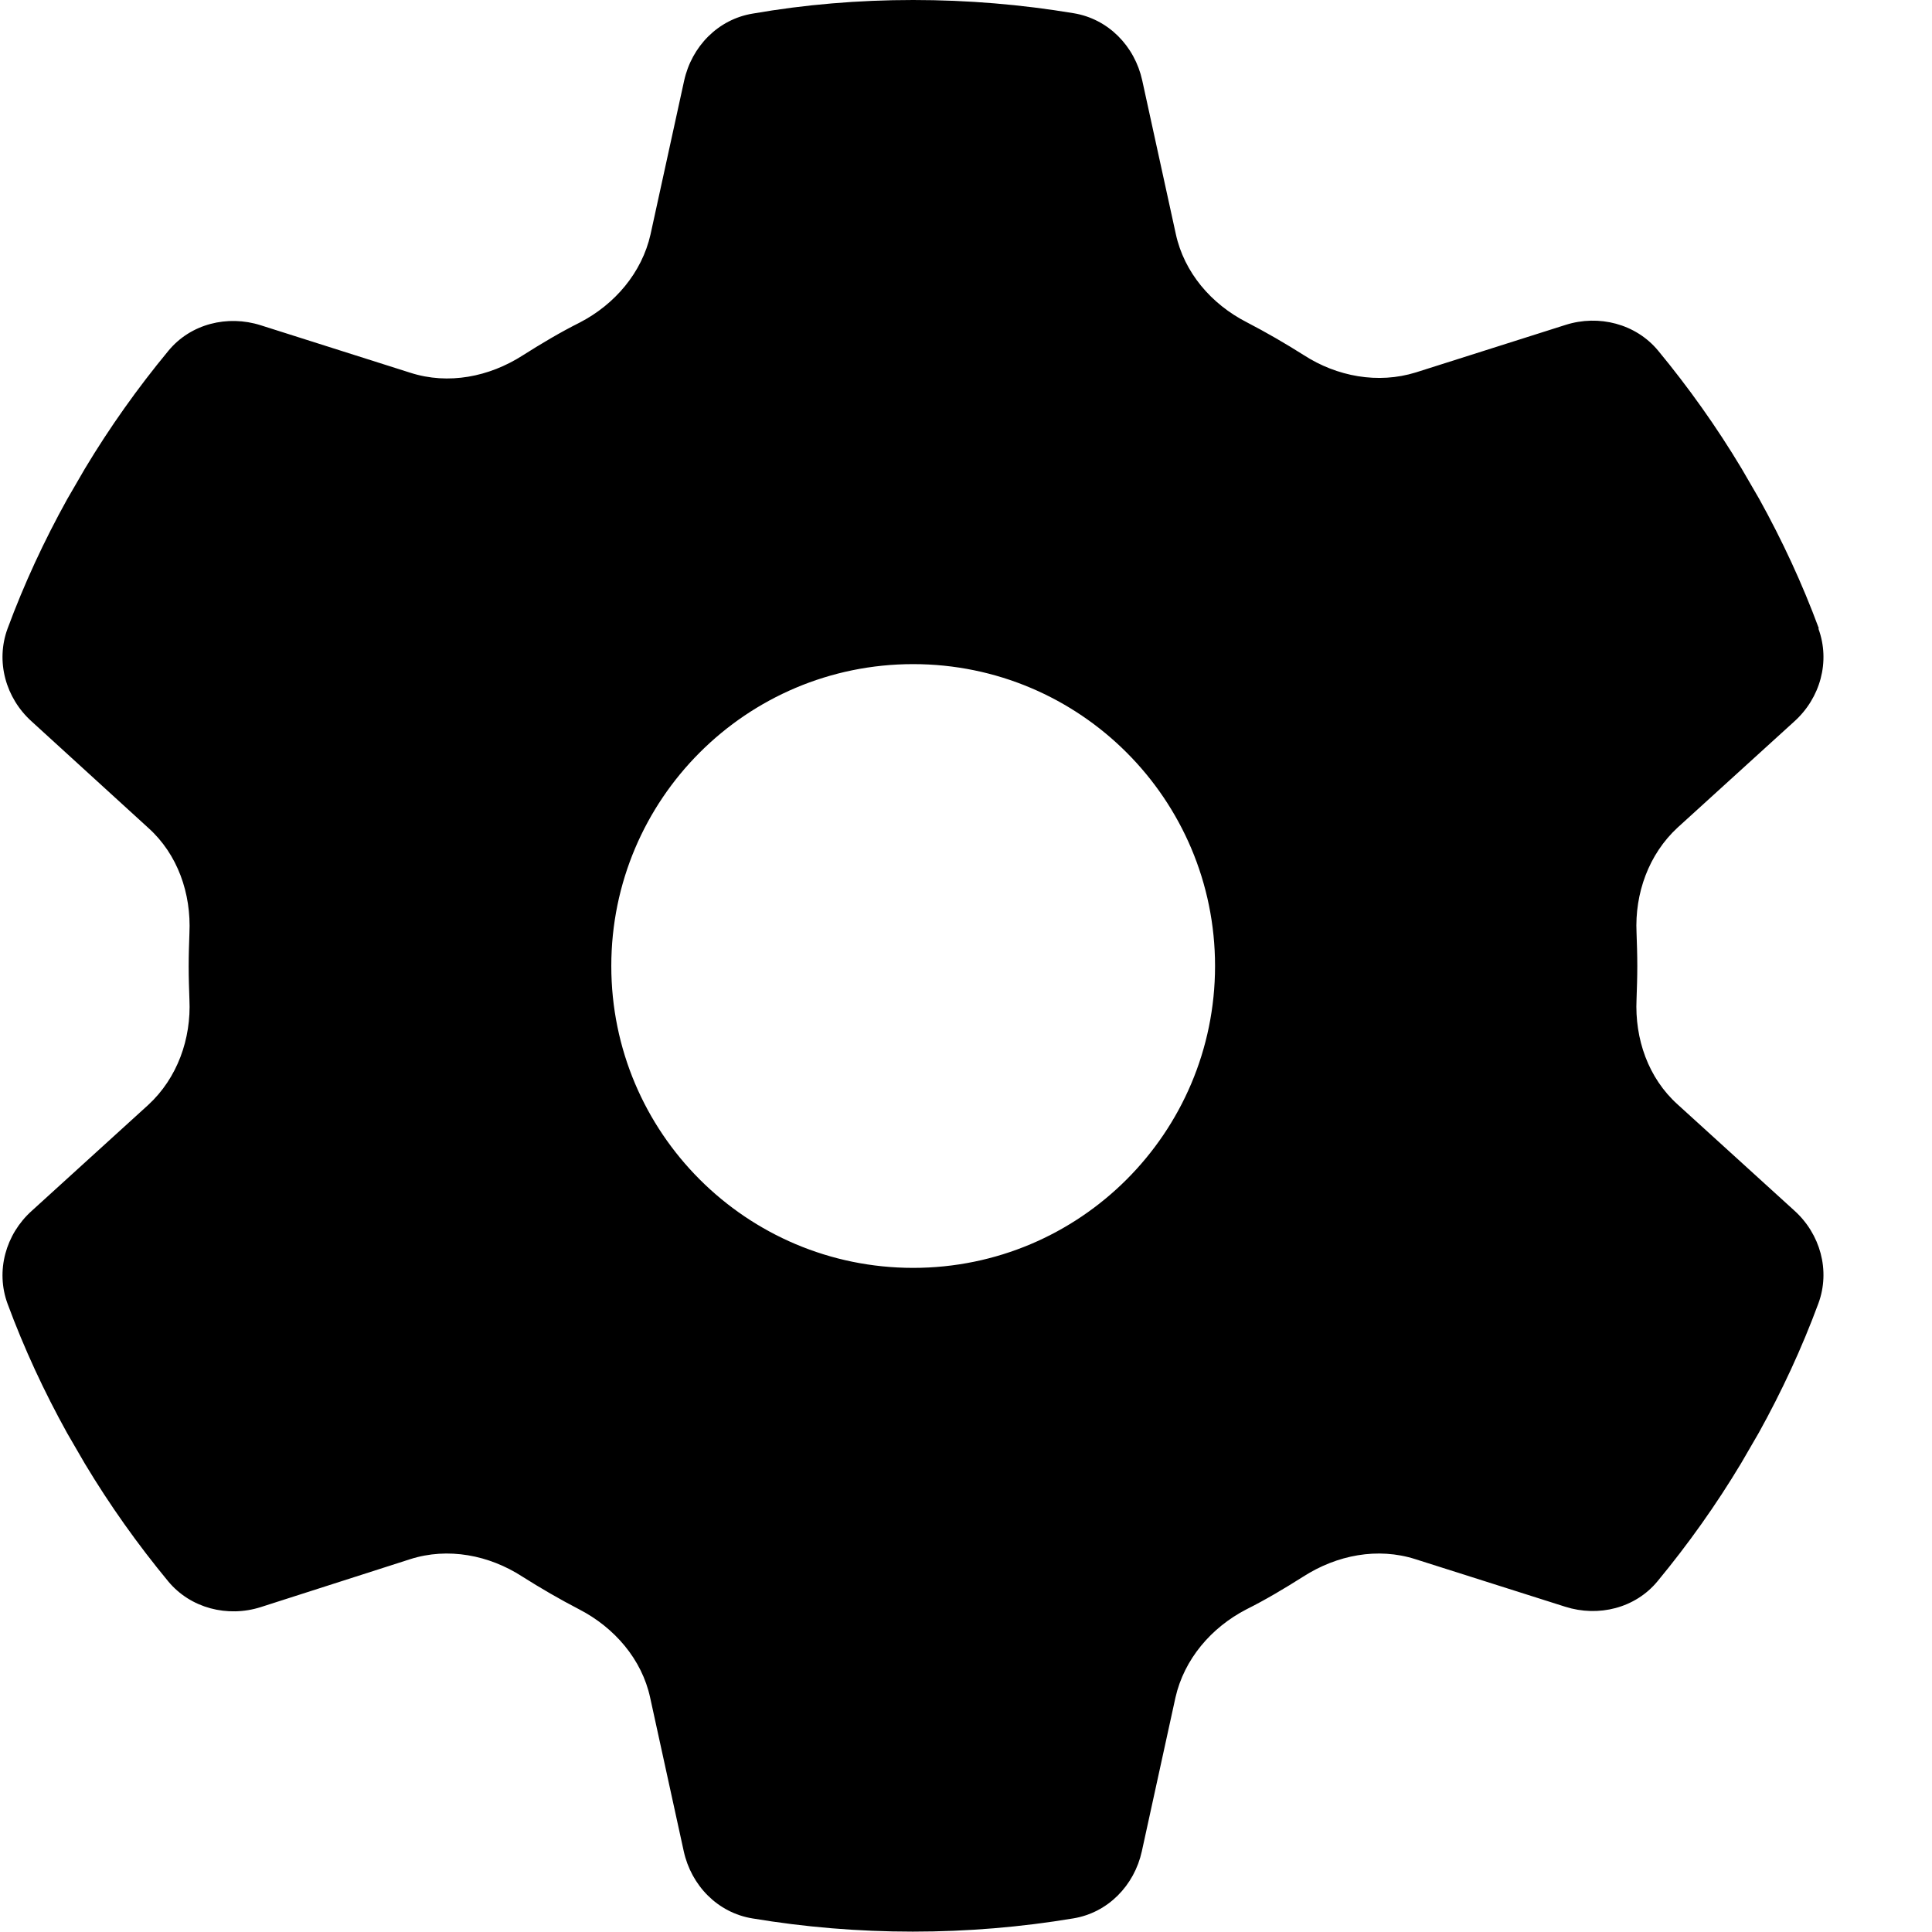
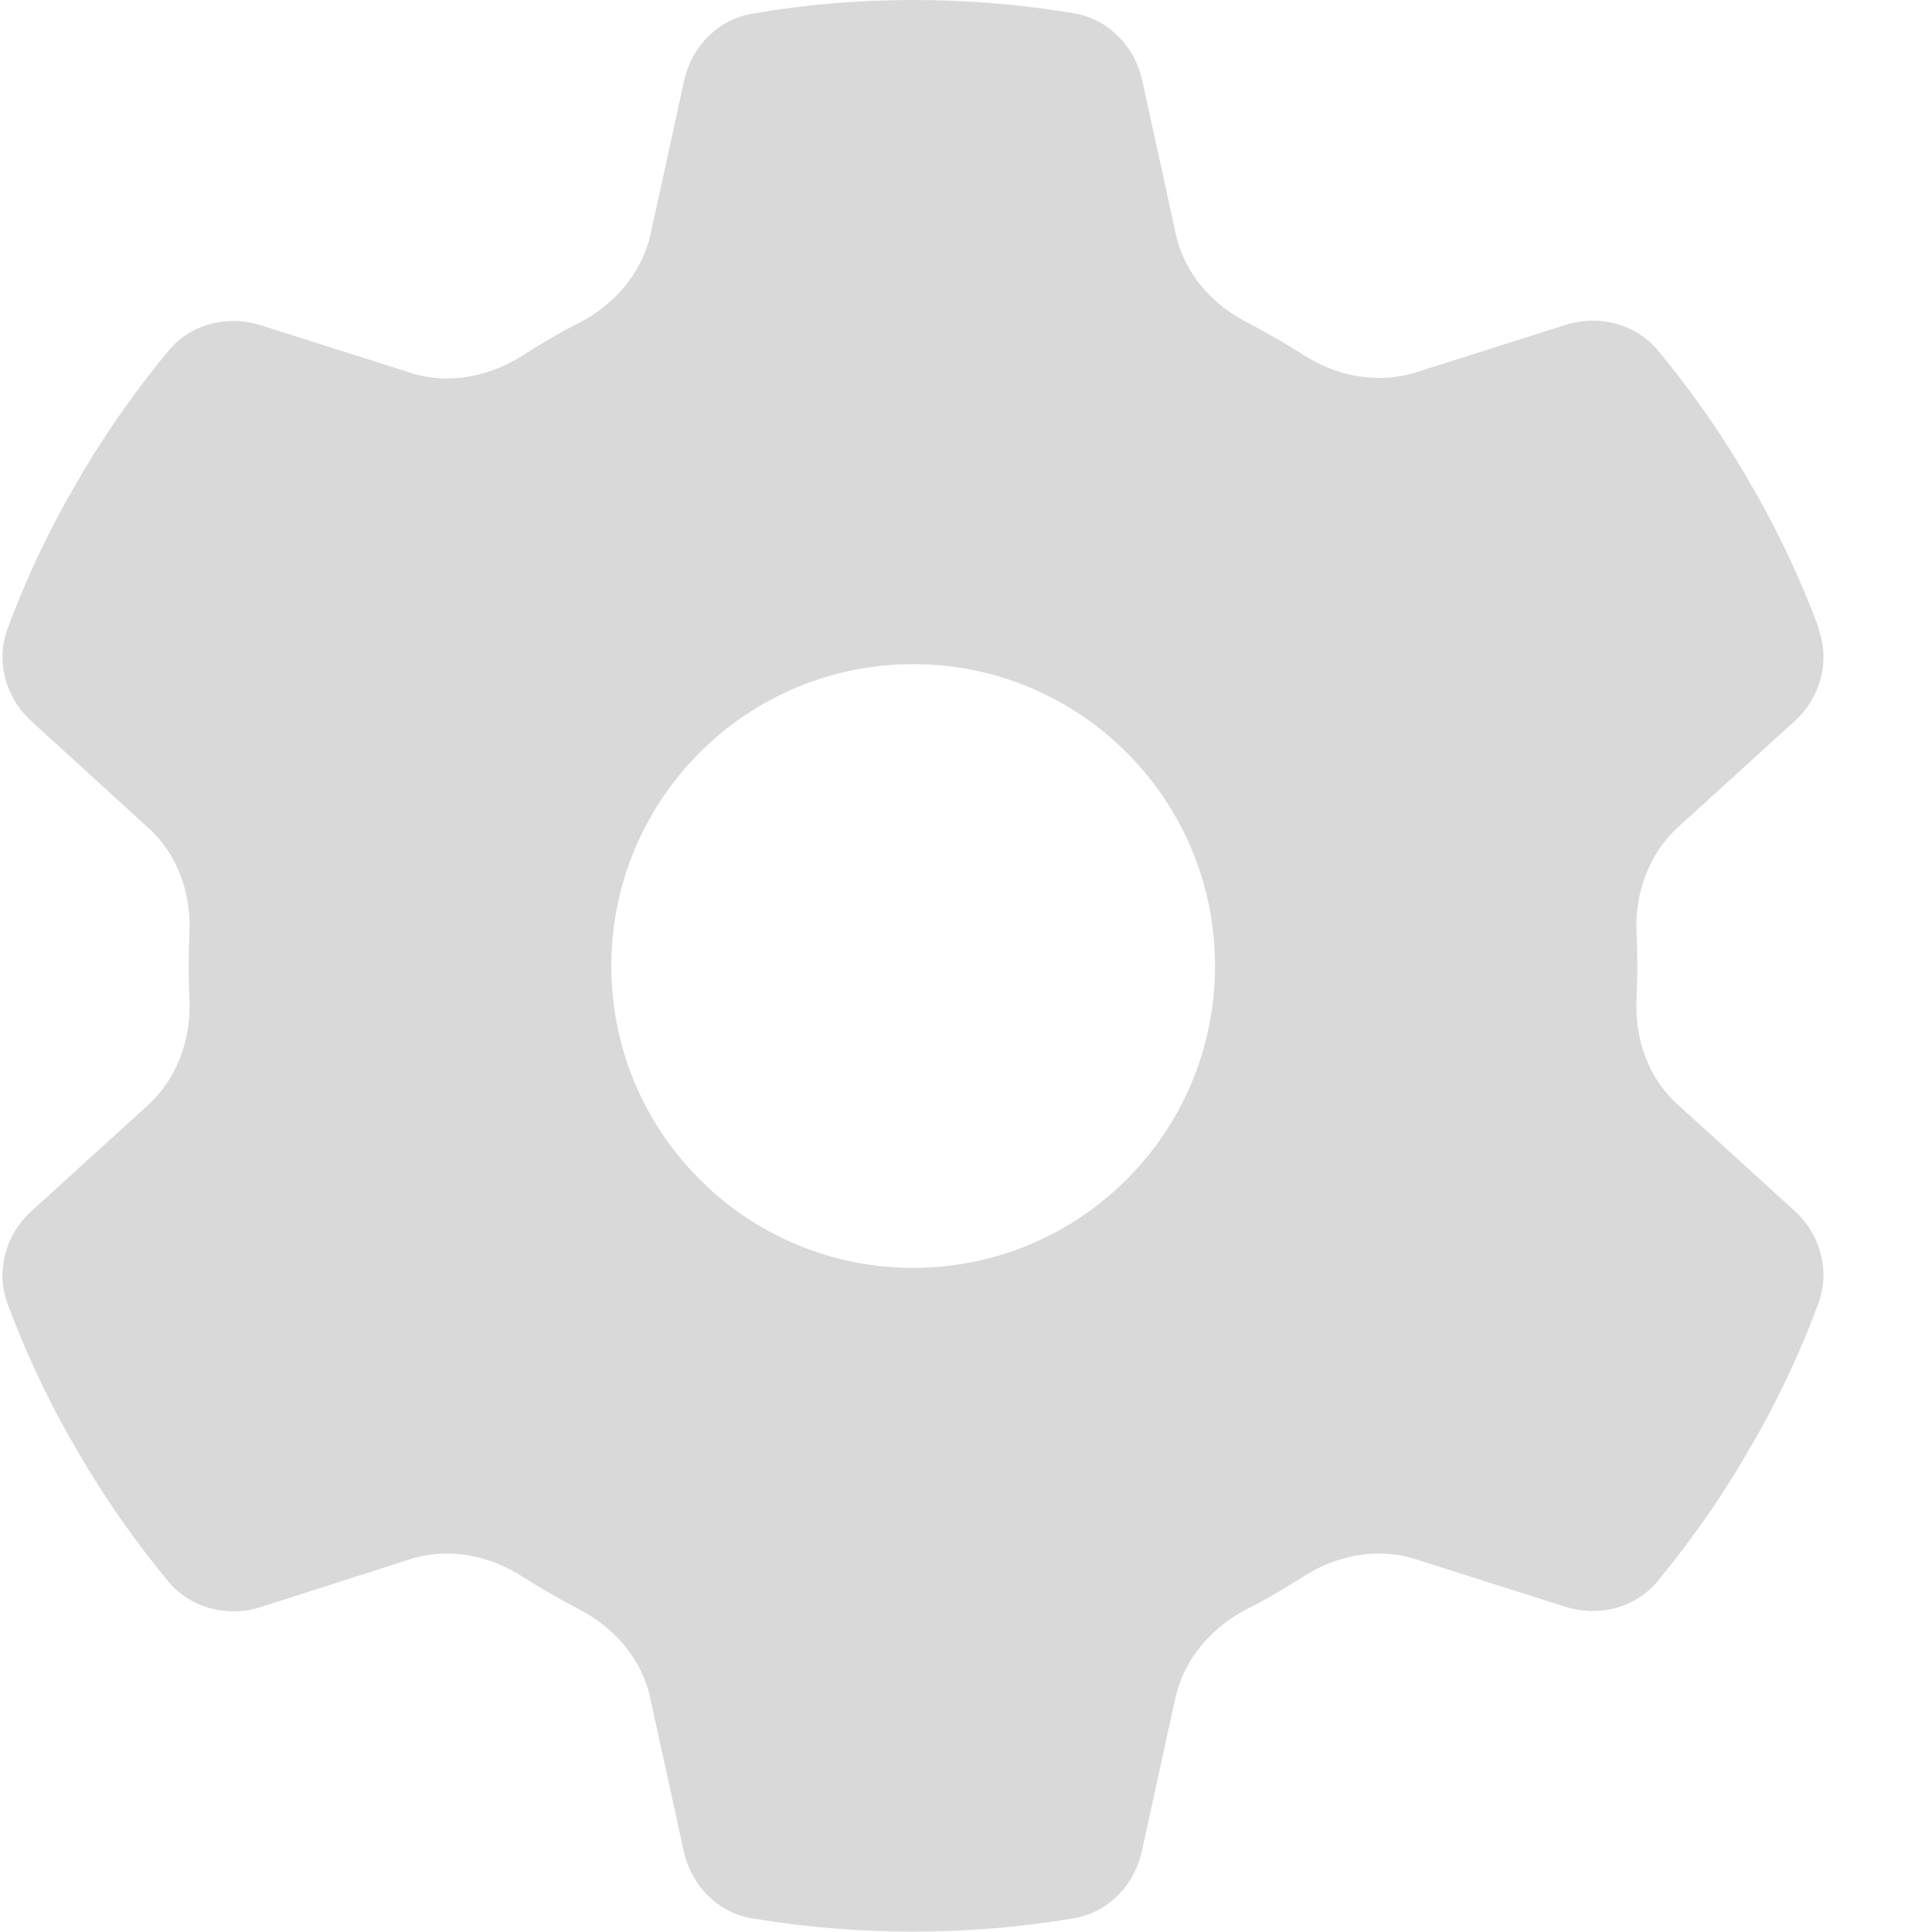
- <svg xmlns="http://www.w3.org/2000/svg" viewBox="0 0 512 512">
+ <svg xmlns="http://www.w3.org/2000/svg" fill="#D9D9D9" viewBox="0 0 512 512">
  <path d="M481.9 166.6c3.2 8.7 .5 18.4-6.4 24.6l-30.9 28.1c-7.7 7.1-11.4 17.5-10.9 27.9c.1 2.9 .2 5.8 .2 8.8s-.1 5.9-.2 8.8c-.5 10.5 3.1 20.9 10.9 27.9l30.9 28.1c6.9 6.2 9.6 15.9 6.4 24.6c-4.4 11.9-9.7 23.3-15.8 34.3l-4.7 8.1c-6.6 11-14 21.4-22.1 31.2c-5.9 7.2-15.7 9.6-24.5 6.8l-39.7-12.6c-10-3.2-20.8-1.1-29.7 4.6c-4.9 3.1-9.9 6.1-15.1 8.7c-9.3 4.8-16.5 13.2-18.8 23.4l-8.9 40.7c-2 9.1-9 16.3-18.2 17.8c-13.8 2.3-28 3.5-42.5 3.5s-28.7-1.2-42.5-3.5c-9.2-1.5-16.2-8.7-18.2-17.8l-8.9-40.7c-2.2-10.2-9.5-18.6-18.8-23.4c-5.2-2.7-10.2-5.6-15.1-8.7c-8.8-5.7-19.7-7.8-29.7-4.6L69.1 425.9c-8.8 2.8-18.6 .3-24.5-6.8c-8.1-9.8-15.5-20.2-22.1-31.2l-4.7-8.1c-6.1-11-11.4-22.4-15.8-34.3c-3.2-8.7-.5-18.4 6.4-24.6l30.9-28.1c7.7-7.1 11.4-17.5 10.9-27.9c-.1-2.9-.2-5.8-.2-8.8s.1-5.9 .2-8.8c.5-10.5-3.1-20.9-10.9-27.9L8.4 191.2c-6.9-6.2-9.6-15.9-6.4-24.6c4.4-11.9 9.7-23.3 15.8-34.3l4.7-8.1c6.6-11 14-21.4 22.1-31.2c5.9-7.2 15.7-9.6 24.5-6.8l39.7 12.6c10 3.2 20.8 1.1 29.7-4.6c4.9-3.1 9.9-6.1 15.1-8.7c9.3-4.8 16.5-13.2 18.8-23.4l8.9-40.7c2-9.1 9-16.3 18.2-17.8C213.3 1.2 227.5 0 242 0s28.7 1.2 42.5 3.5c9.2 1.5 16.2 8.7 18.2 17.8l8.9 40.7c2.2 10.2 9.4 18.6 18.8 23.4c5.2 2.7 10.2 5.6 15.1 8.7c8.8 5.7 19.7 7.7 29.7 4.6l39.7-12.6c8.8-2.8 18.6-.3 24.5 6.8c8.1 9.8 15.5 20.2 22.1 31.2l4.7 8.1c6.1 11 11.4 22.4 15.8 34.3zM242 336a80 80 0 1 0 0-160 80 80 0 1 0 0 160z" />
</svg>
